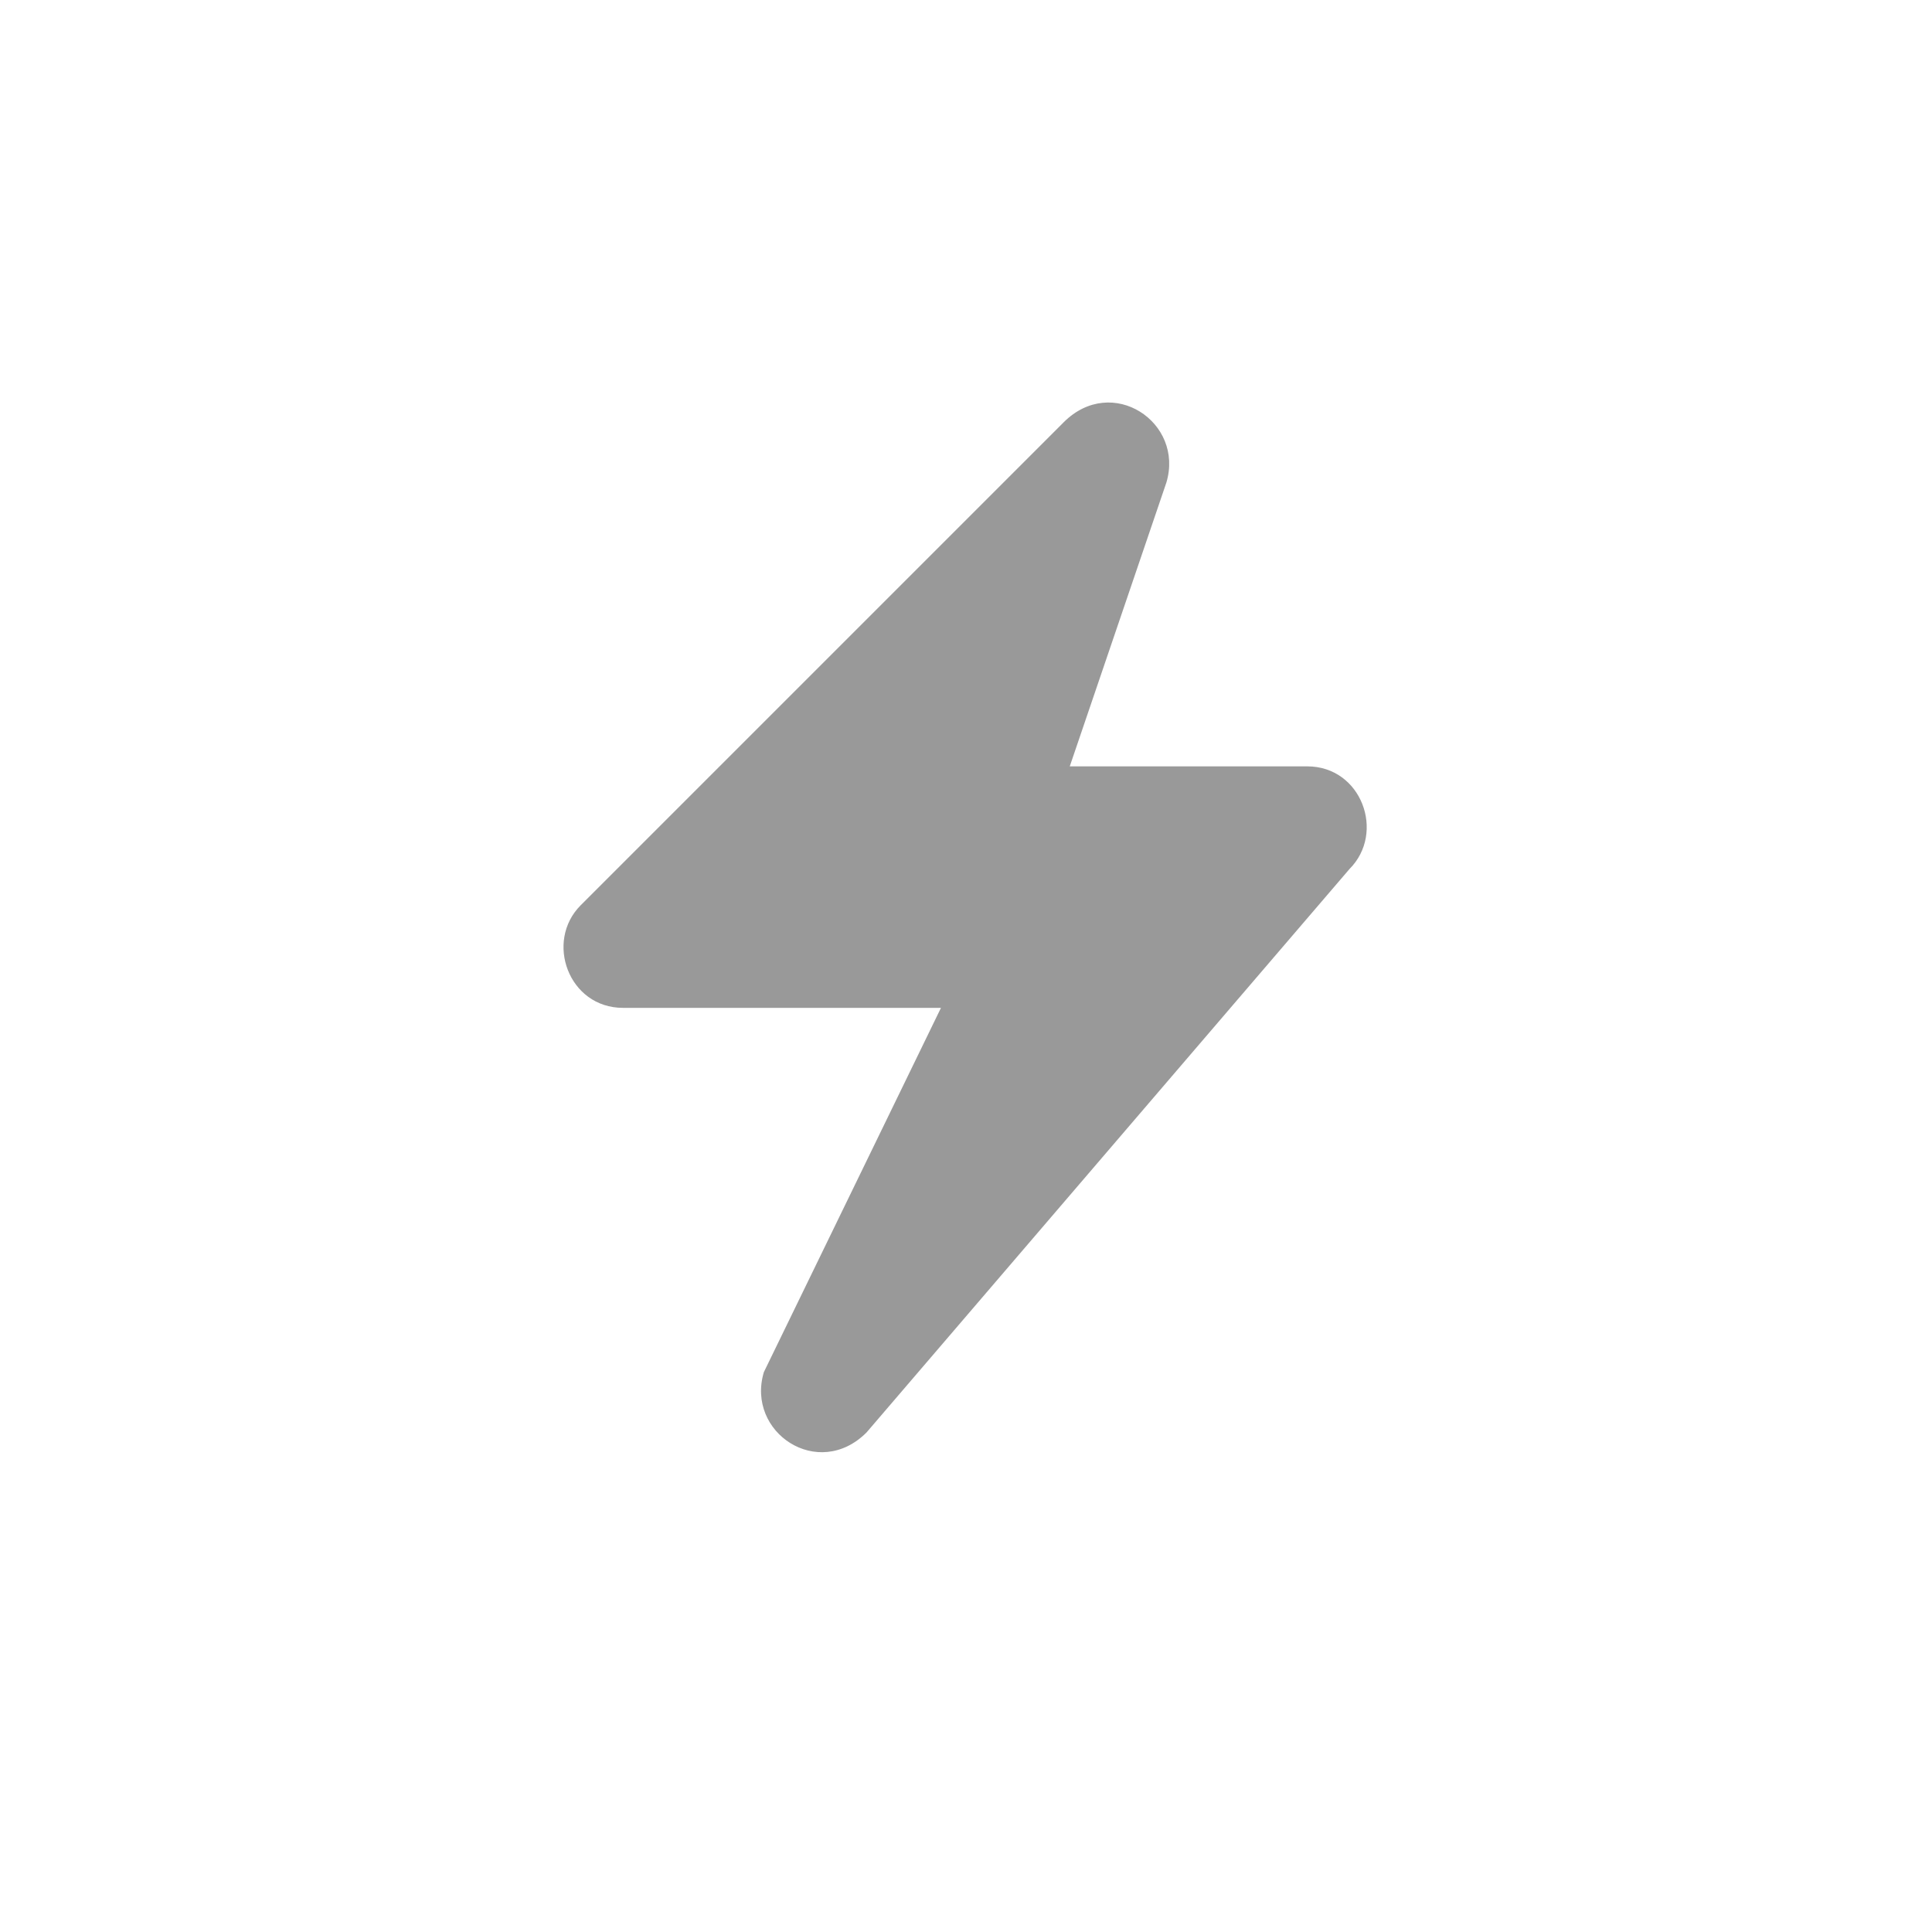
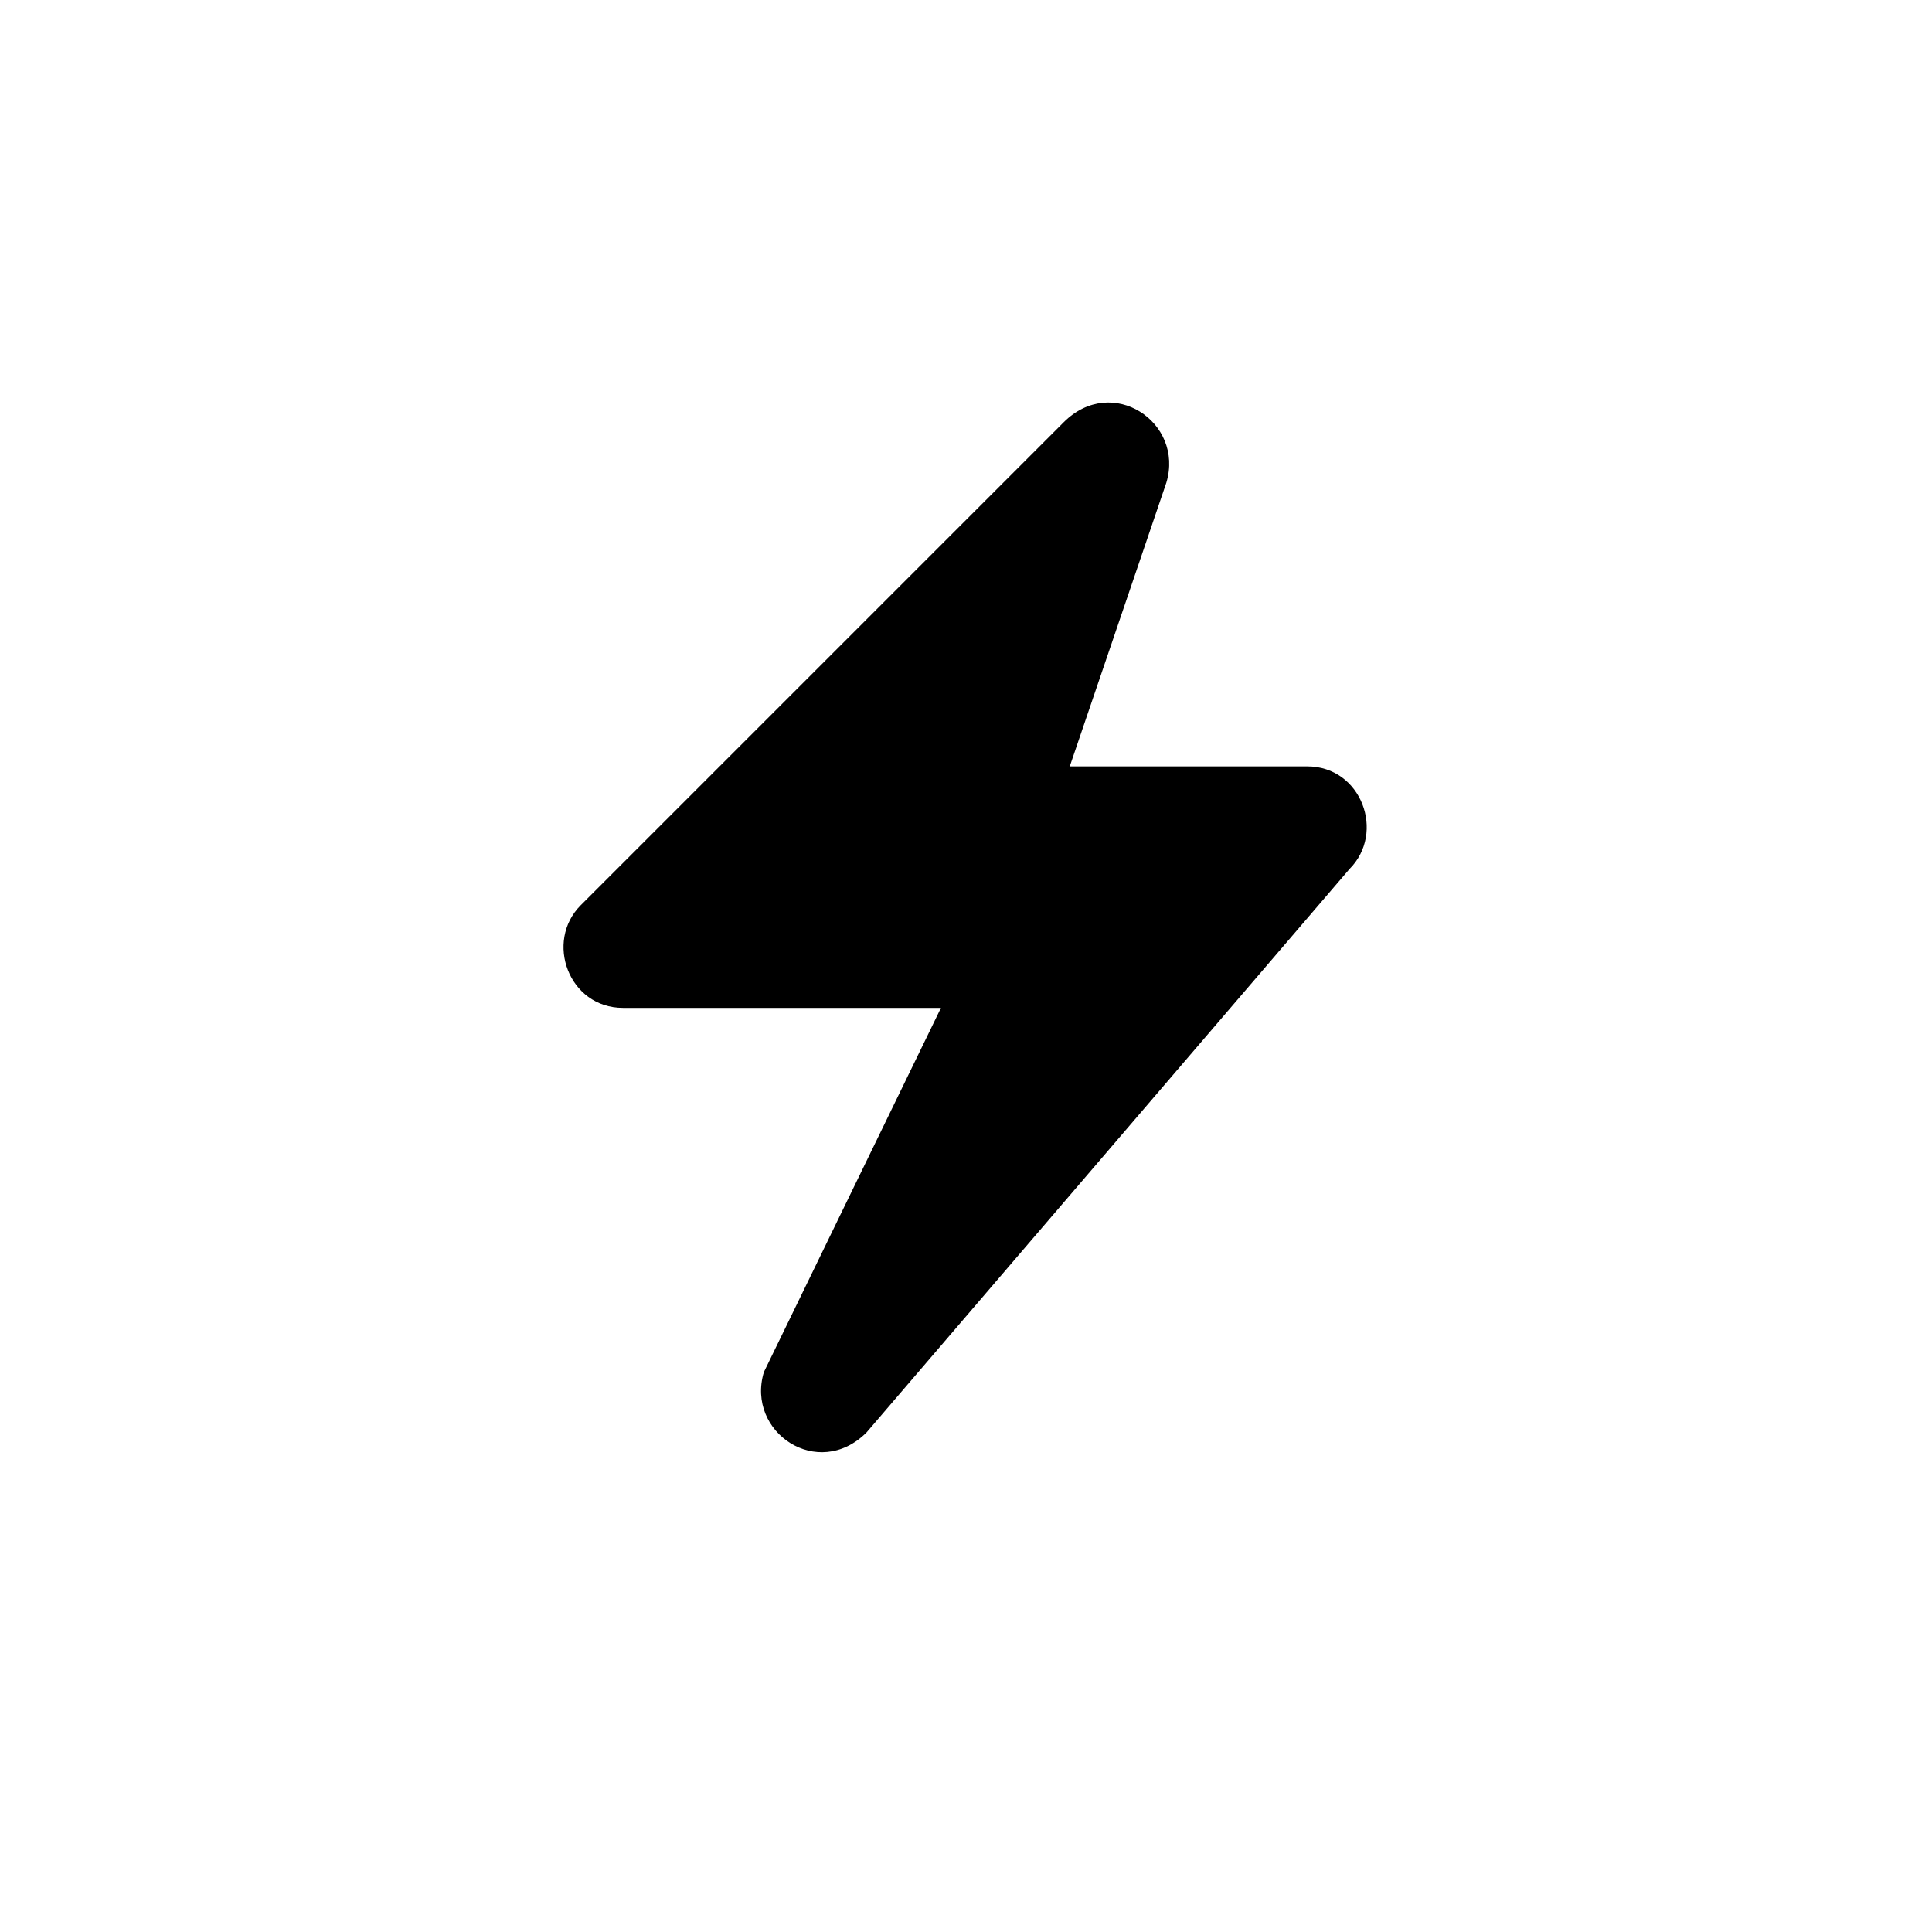
<svg xmlns="http://www.w3.org/2000/svg" width="24" height="24" viewBox="0 0 24 24" fill="none">
-   <path d="M16.239 9.52H13.289L14.489 5.995C14.714 5.245 13.814 4.645 13.214 5.245L7.214 11.245C6.764 11.695 7.064 12.52 7.739 12.52H11.689L9.489 17.045C9.264 17.795 10.164 18.395 10.764 17.795L16.764 10.795C17.214 10.345 16.914 9.52 16.239 9.52Z" fill="currentColor" fill-opacity="0.4" />
+   <path d="M16.239 9.52H13.289L14.489 5.995C14.714 5.245 13.814 4.645 13.214 5.245L7.214 11.245C6.764 11.695 7.064 12.52 7.739 12.52H11.689L9.489 17.045C9.264 17.795 10.164 18.395 10.764 17.795L16.764 10.795C17.214 10.345 16.914 9.52 16.239 9.52Z" fill="currentColor" fill-opacity="context-fill-opacity" />
</svg>
